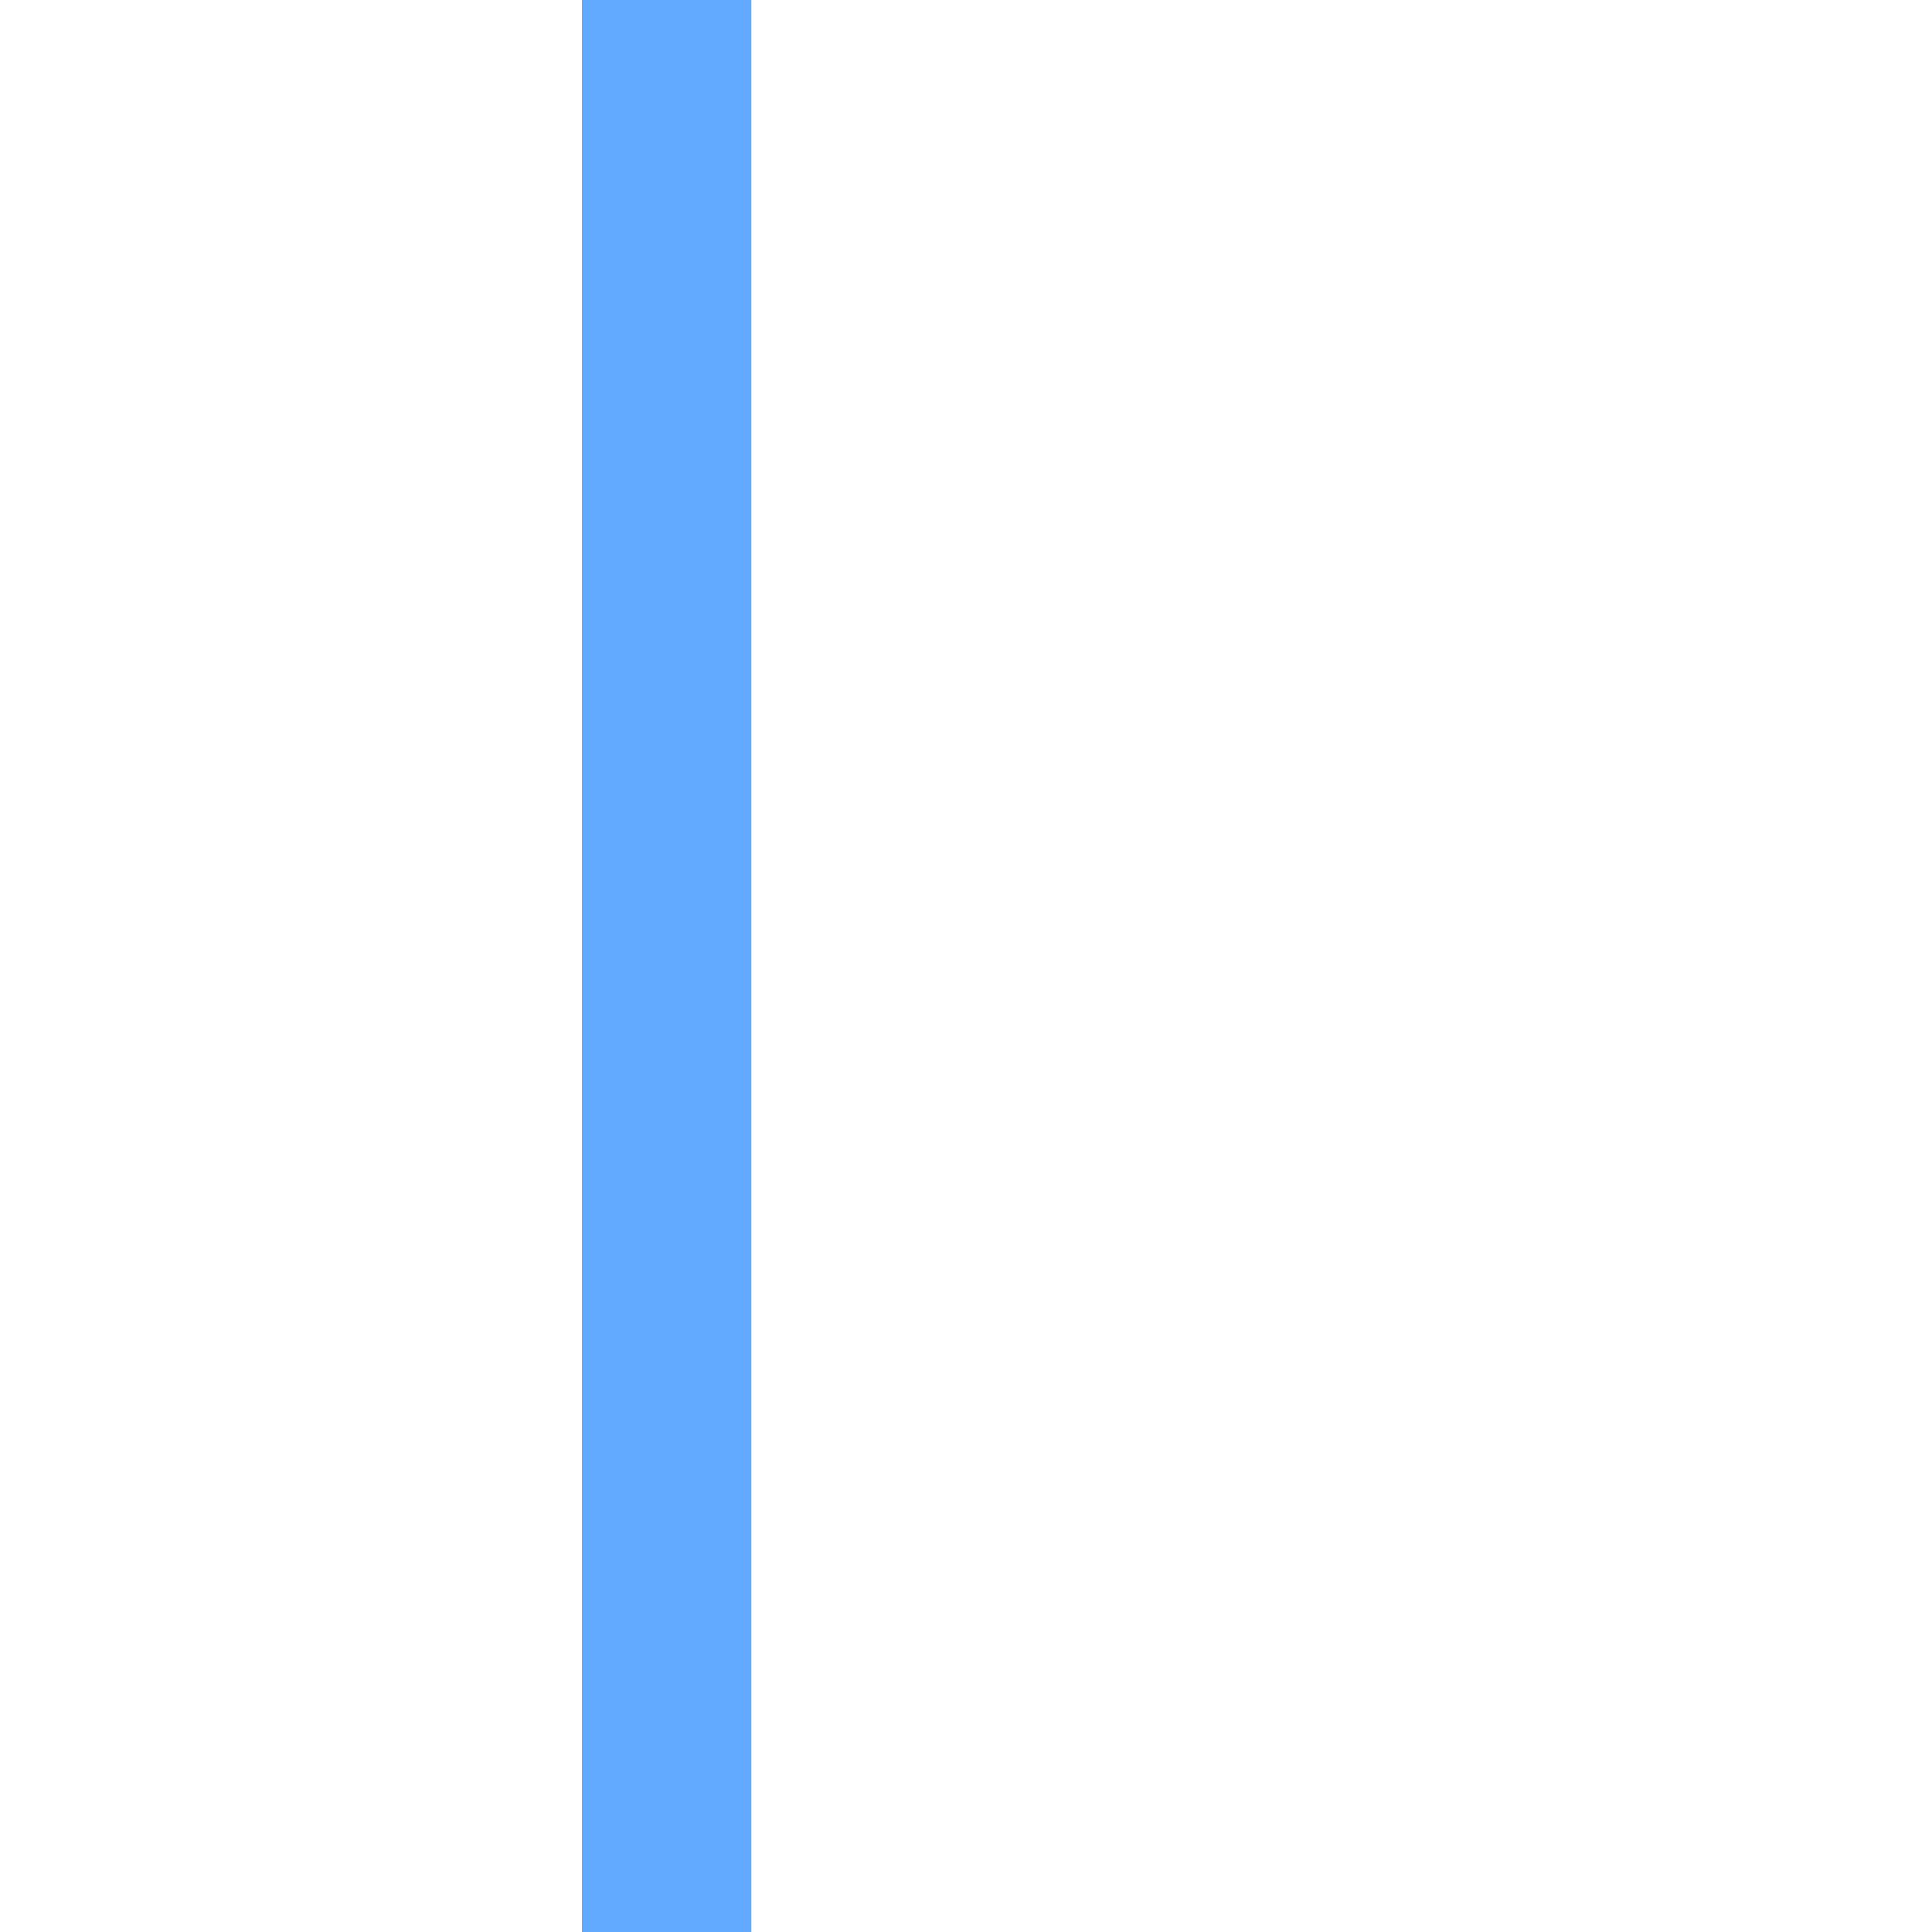
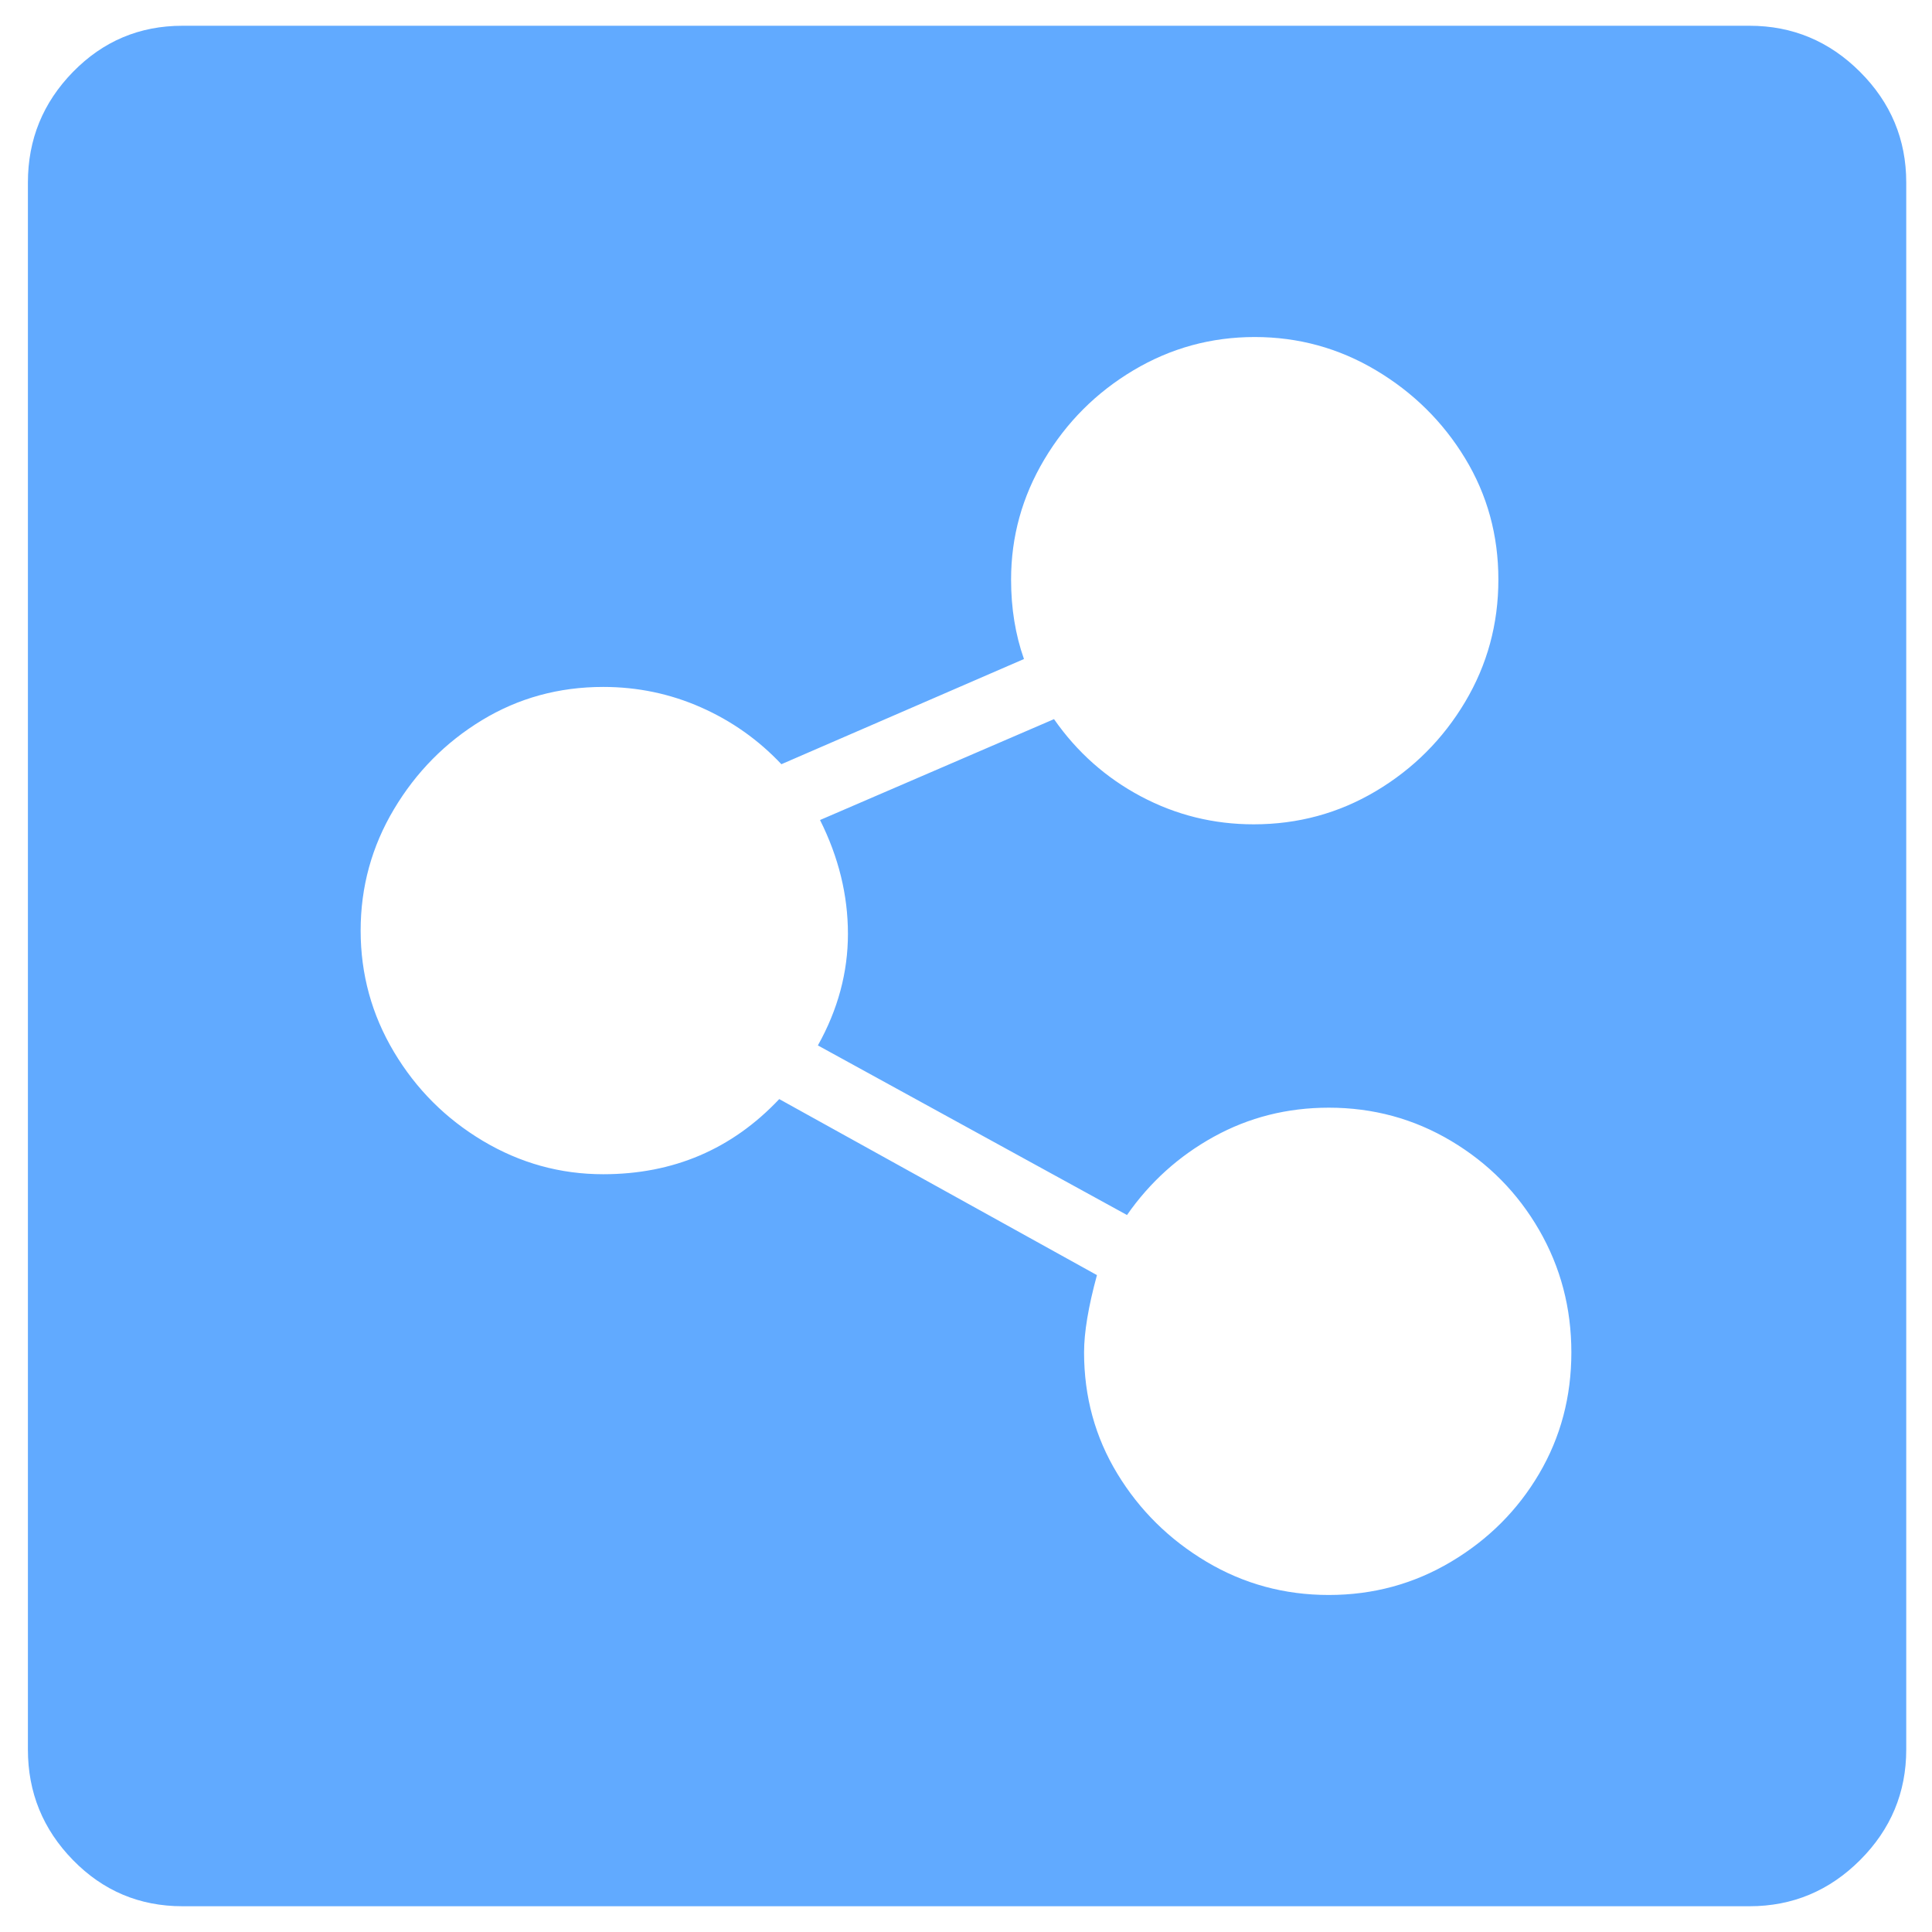
<svg xmlns="http://www.w3.org/2000/svg" width="36px" height="36px" viewBox="0 0 36 36" version="1.1">
-   <g id="Desktop" stroke="none" stroke-width="1" fill="none" fill-rule="evenodd" font-family="icofont, IcoFont" font-size="40" font-weight="normal">
-     <g id="01" transform="translate(-1182, -3746)" fill="#61AAFF">
+   <g id="Desktop" stroke="none" stroke-width="1" fill="none" fill-rule="evenodd">
+     <g id="01" transform="translate(-1182, -3746)" fill="#61AAFF" fill-rule="nonzero">
      <g id="Group-15" transform="translate(1034, 3744)">
-         <text id="">
-           <tspan x="146" y="34"></tspan>
-         </text>
+         <path d="M180.6,2.48 C181.4,2.48 182.087,2.767 182.66,3.34 C183.233,3.913 183.52,4.6 183.52,5.4 L183.52,34.6 C183.52,35.4 183.233,36.087 182.66,36.66 C182.087,37.233 181.4,37.52 180.6,37.52 L151.4,37.52 C150.6,37.52 149.92,37.233 149.36,36.66 C148.8,36.087 148.52,35.4 148.52,34.6 L148.52,5.4 C148.52,4.6 148.8,3.913 149.36,3.34 C149.92,2.767 150.6,2.48 151.4,2.48 L180.6,2.48 Z M172.76,31.72 C173.587,31.72 174.347,31.513 175.04,31.1 C175.733,30.687 176.28,30.14 176.68,29.46 C177.08,28.78 177.28,28.027 177.28,27.2 C177.28,26.373 177.08,25.613 176.68,24.92 C176.28,24.227 175.733,23.673 175.04,23.26 C174.347,22.847 173.587,22.64 172.76,22.64 C171.987,22.64 171.273,22.82 170.62,23.18 C169.967,23.54 169.427,24.027 169,24.64 L163.24,21.48 C163.613,20.813 163.8,20.12 163.8,19.4 C163.8,18.68 163.627,17.973 163.28,17.28 L167.64,15.4 C168.067,16.013 168.607,16.493 169.26,16.84 C169.913,17.187 170.613,17.36 171.36,17.36 C172.187,17.36 172.947,17.153 173.64,16.74 C174.333,16.327 174.887,15.773 175.3,15.08 C175.713,14.387 175.92,13.627 175.92,12.8 C175.92,11.973 175.713,11.22 175.3,10.54 C174.887,9.86 174.333,9.313 173.64,8.9 C172.947,8.487 172.193,8.28 171.38,8.28 C170.567,8.28 169.813,8.487 169.12,8.9 C168.427,9.313 167.873,9.867 167.46,10.56 C167.047,11.253 166.84,12 166.84,12.8 C166.84,13.333 166.92,13.827 167.08,14.28 L162.56,16.24 C162.133,15.787 161.633,15.433 161.06,15.18 C160.487,14.927 159.88,14.8 159.24,14.8 C158.413,14.8 157.66,15.007 156.98,15.42 C156.3,15.833 155.753,16.387 155.34,17.08 C154.927,17.773 154.72,18.527 154.72,19.34 C154.72,20.153 154.927,20.907 155.34,21.6 C155.753,22.293 156.307,22.847 157,23.26 C157.693,23.673 158.44,23.88 159.24,23.88 C160.547,23.88 161.64,23.413 162.52,22.48 L168.44,25.76 C168.28,26.347 168.2,26.827 168.2,27.2 C168.2,28.027 168.407,28.78 168.82,29.46 C169.233,30.14 169.787,30.687 170.48,31.1 C171.173,31.513 171.933,31.72 172.76,31.72 Z" id="" />
      </g>
    </g>
  </g>
</svg>
